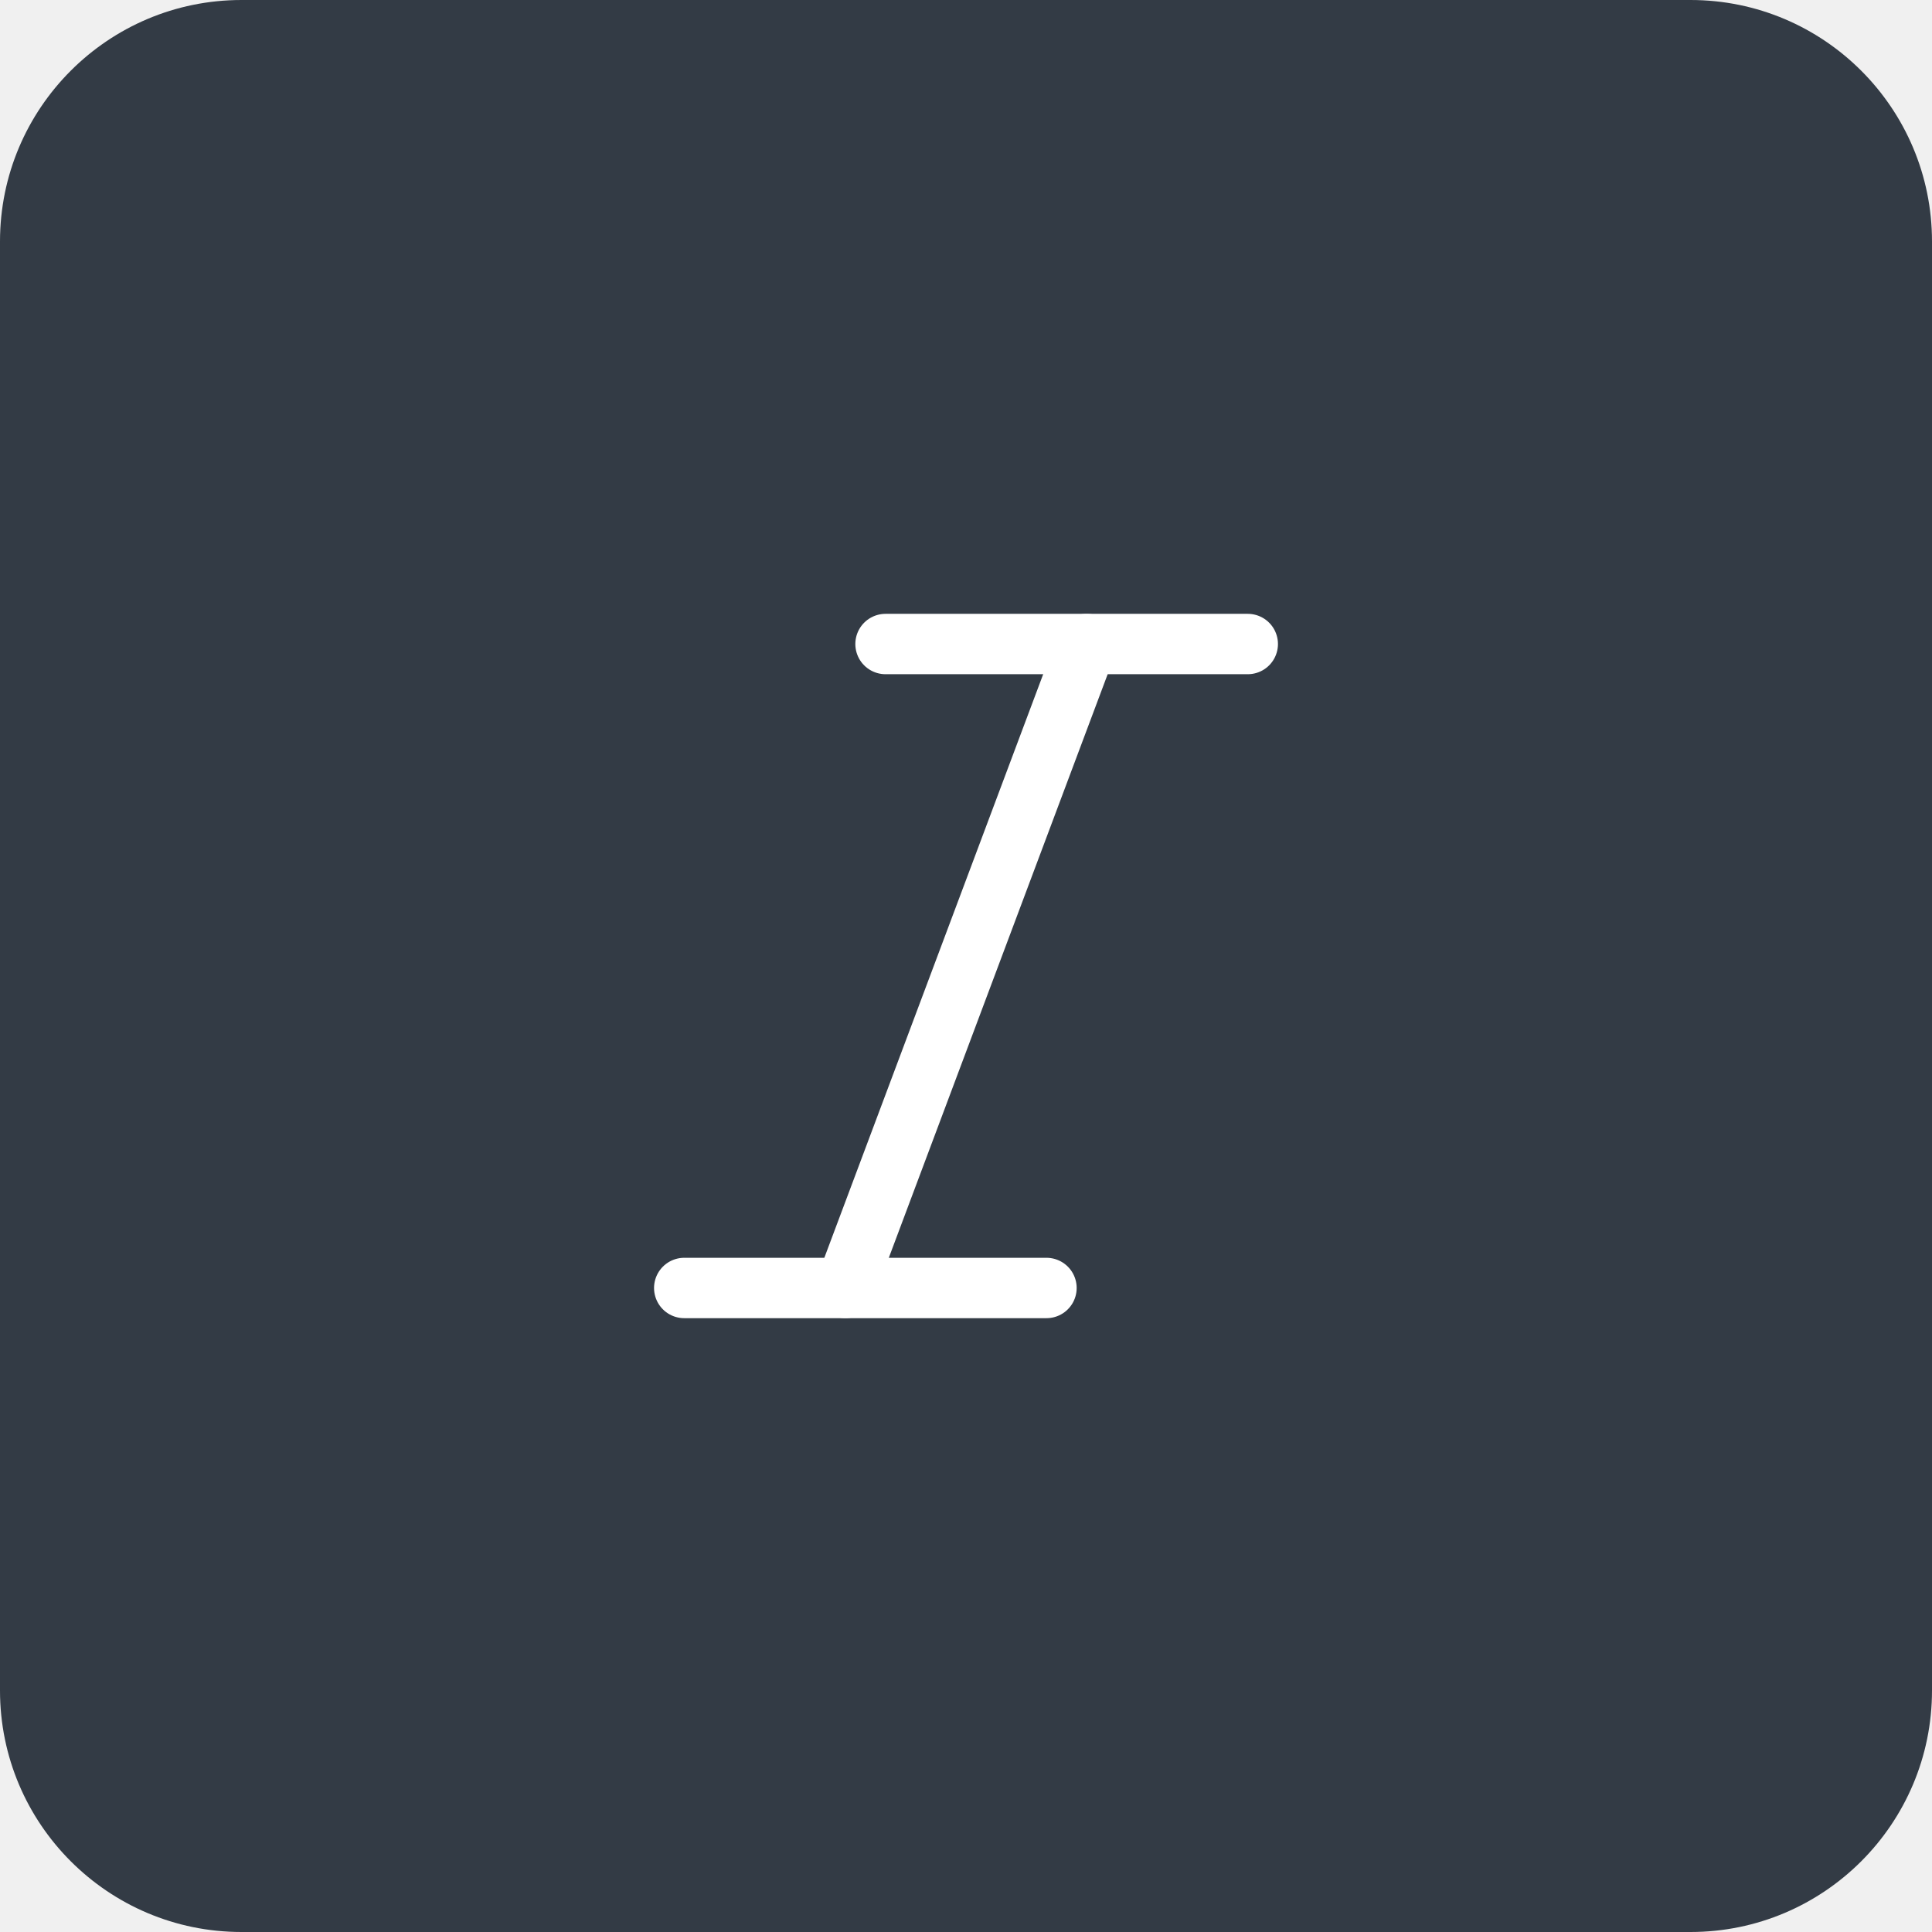
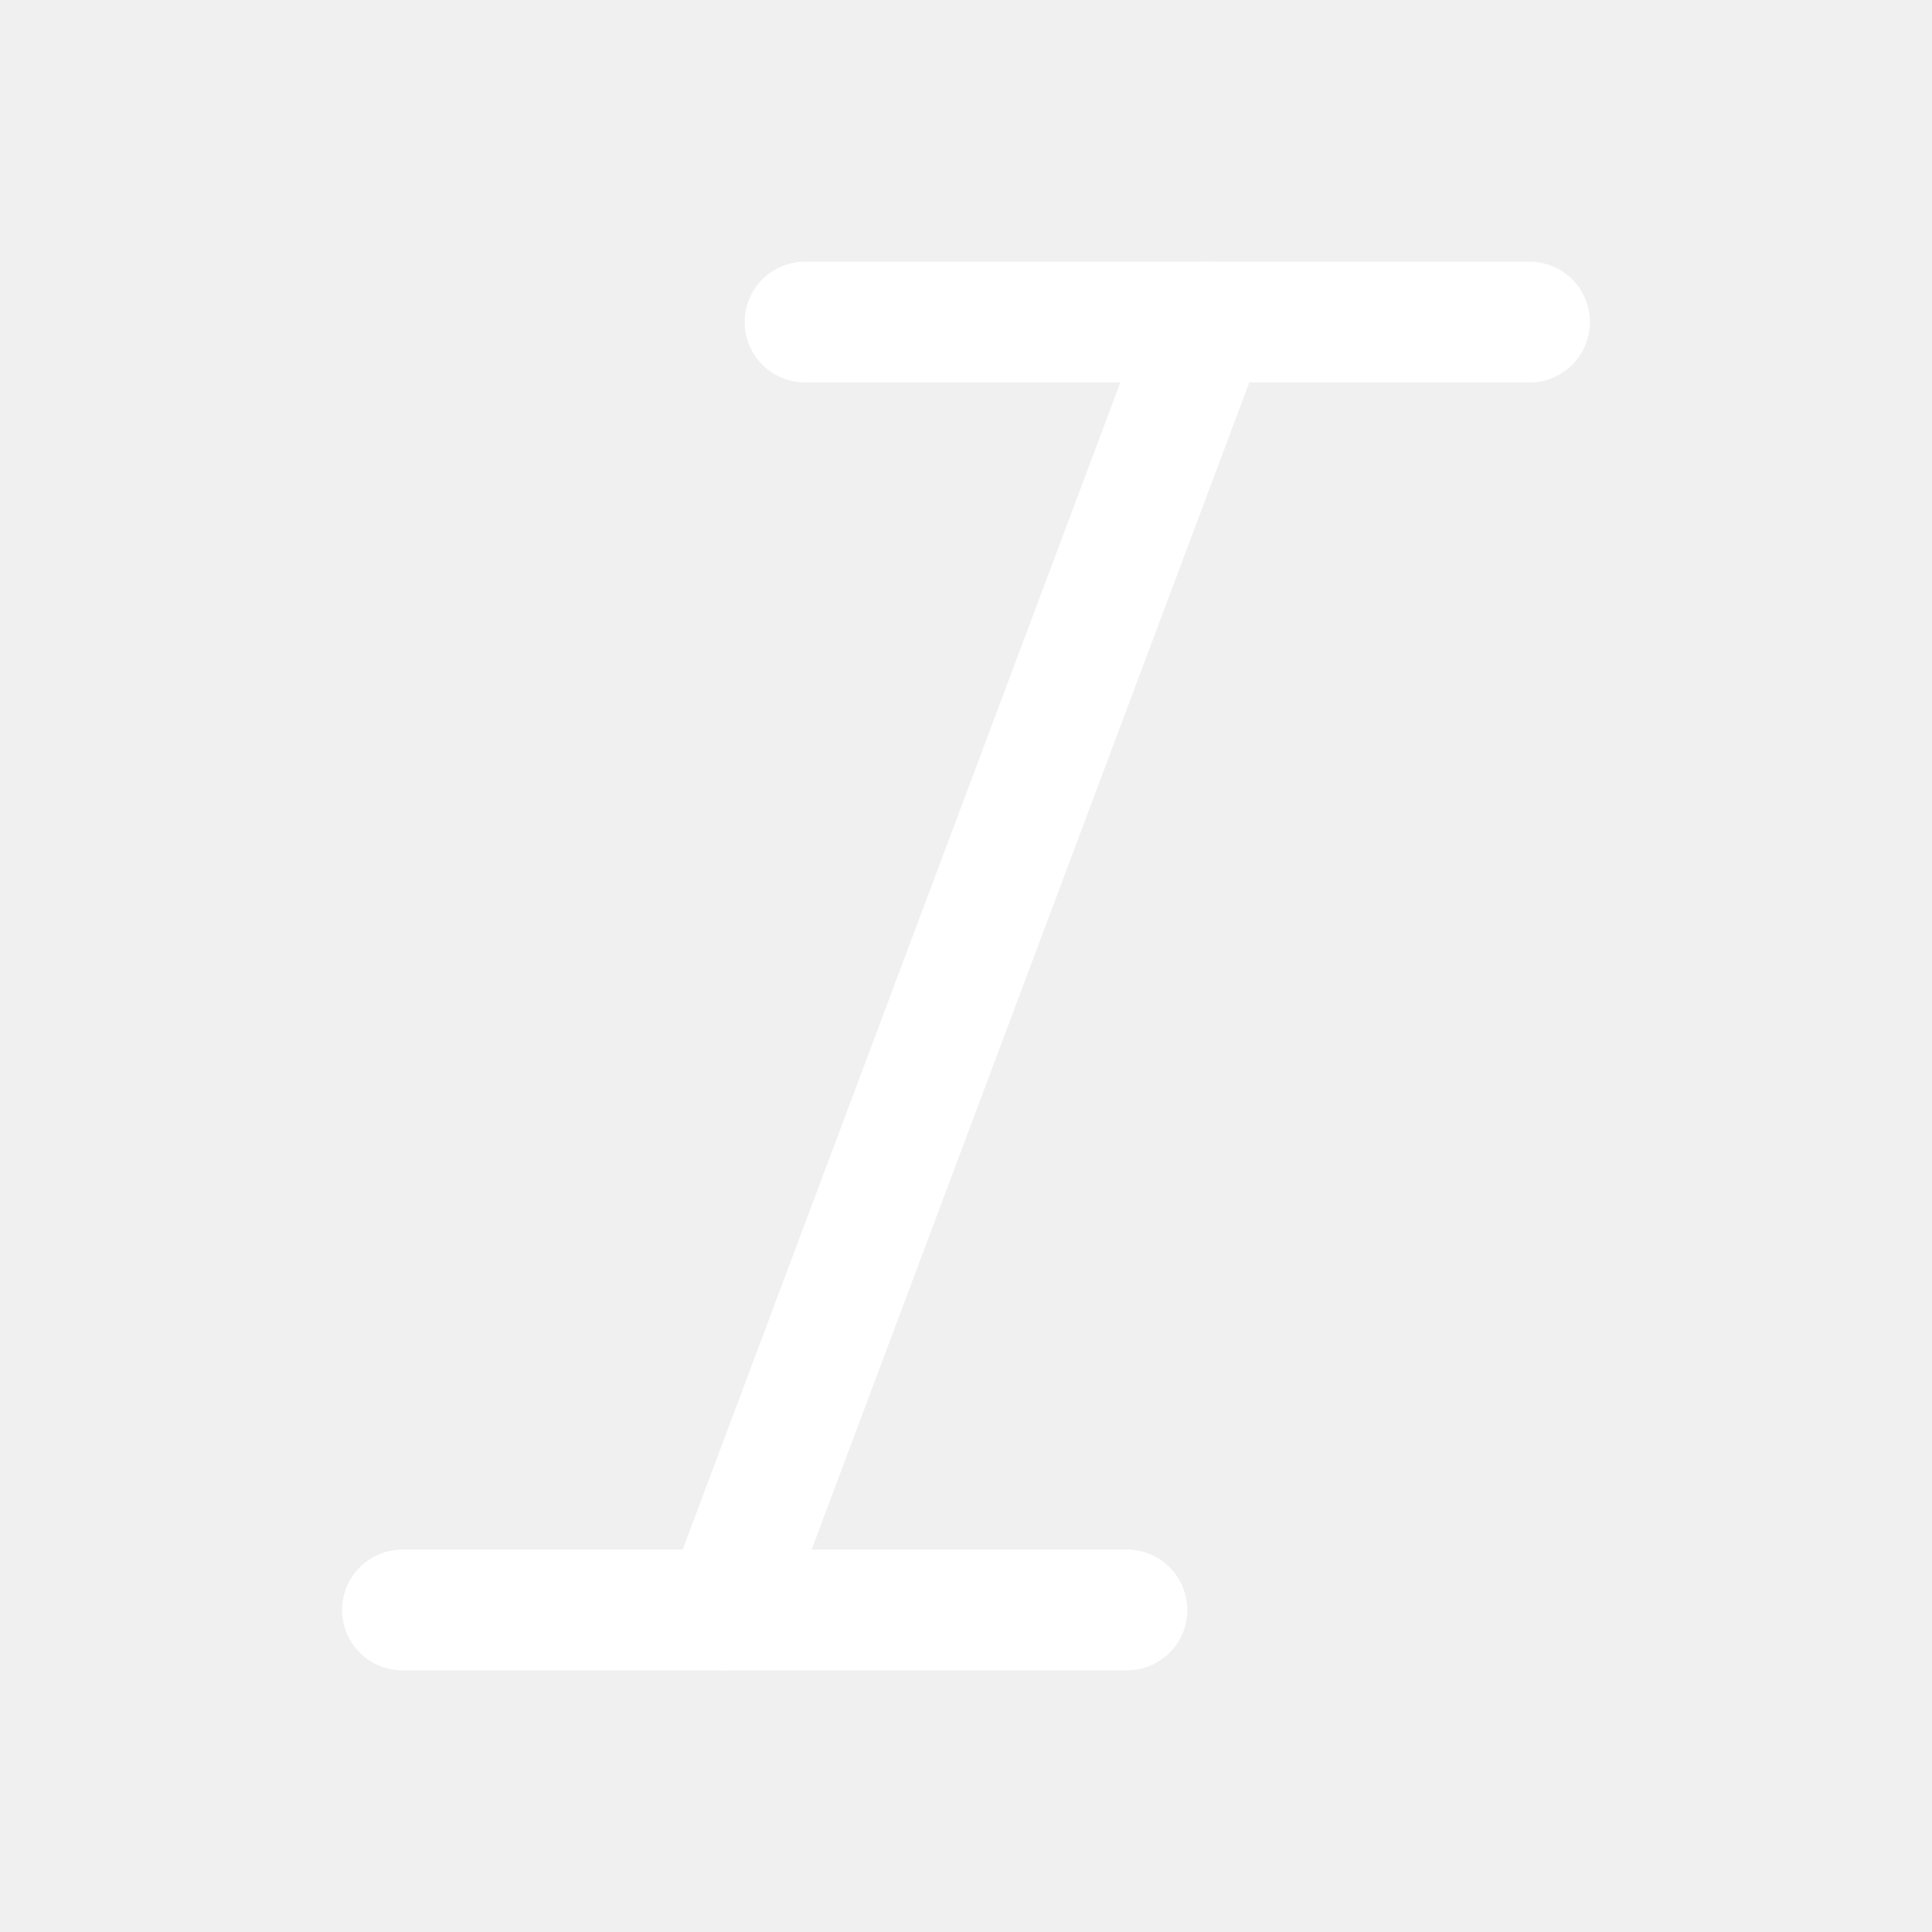
- <svg xmlns="http://www.w3.org/2000/svg" width="32" height="32" viewBox="0 0 32 32" fill="none">
-   <path d="M0 4C0 1.791 1.791 0 4 0H28C30.209 0 32 1.791 32 4V28C32 30.209 30.209 32 28 32H4C1.791 32 0 30.209 0 28V4Z" fill="#333B45" />
-   <path d="M20.667 10.667H14.667" stroke="white" stroke-linecap="round" stroke-linejoin="round" />
-   <path d="M17.333 21.333H11.333" stroke="white" stroke-linecap="round" stroke-linejoin="round" />
-   <path d="M18 10.667L14 21.333" stroke="white" stroke-linecap="round" stroke-linejoin="round" />
+ <svg xmlns="http://www.w3.org/2000/svg" width="16" height="16" viewBox="0 0 16 16" fill="none">
+   <path d="M12.667 2.667H6.667" stroke="white" stroke-linecap="round" stroke-linejoin="round" />
+   <path d="M9.333 13.333H3.333" stroke="white" stroke-linecap="round" stroke-linejoin="round" />
+   <path d="M10 2.667L6 13.333" stroke="white" stroke-linecap="round" stroke-linejoin="round" />
</svg>
